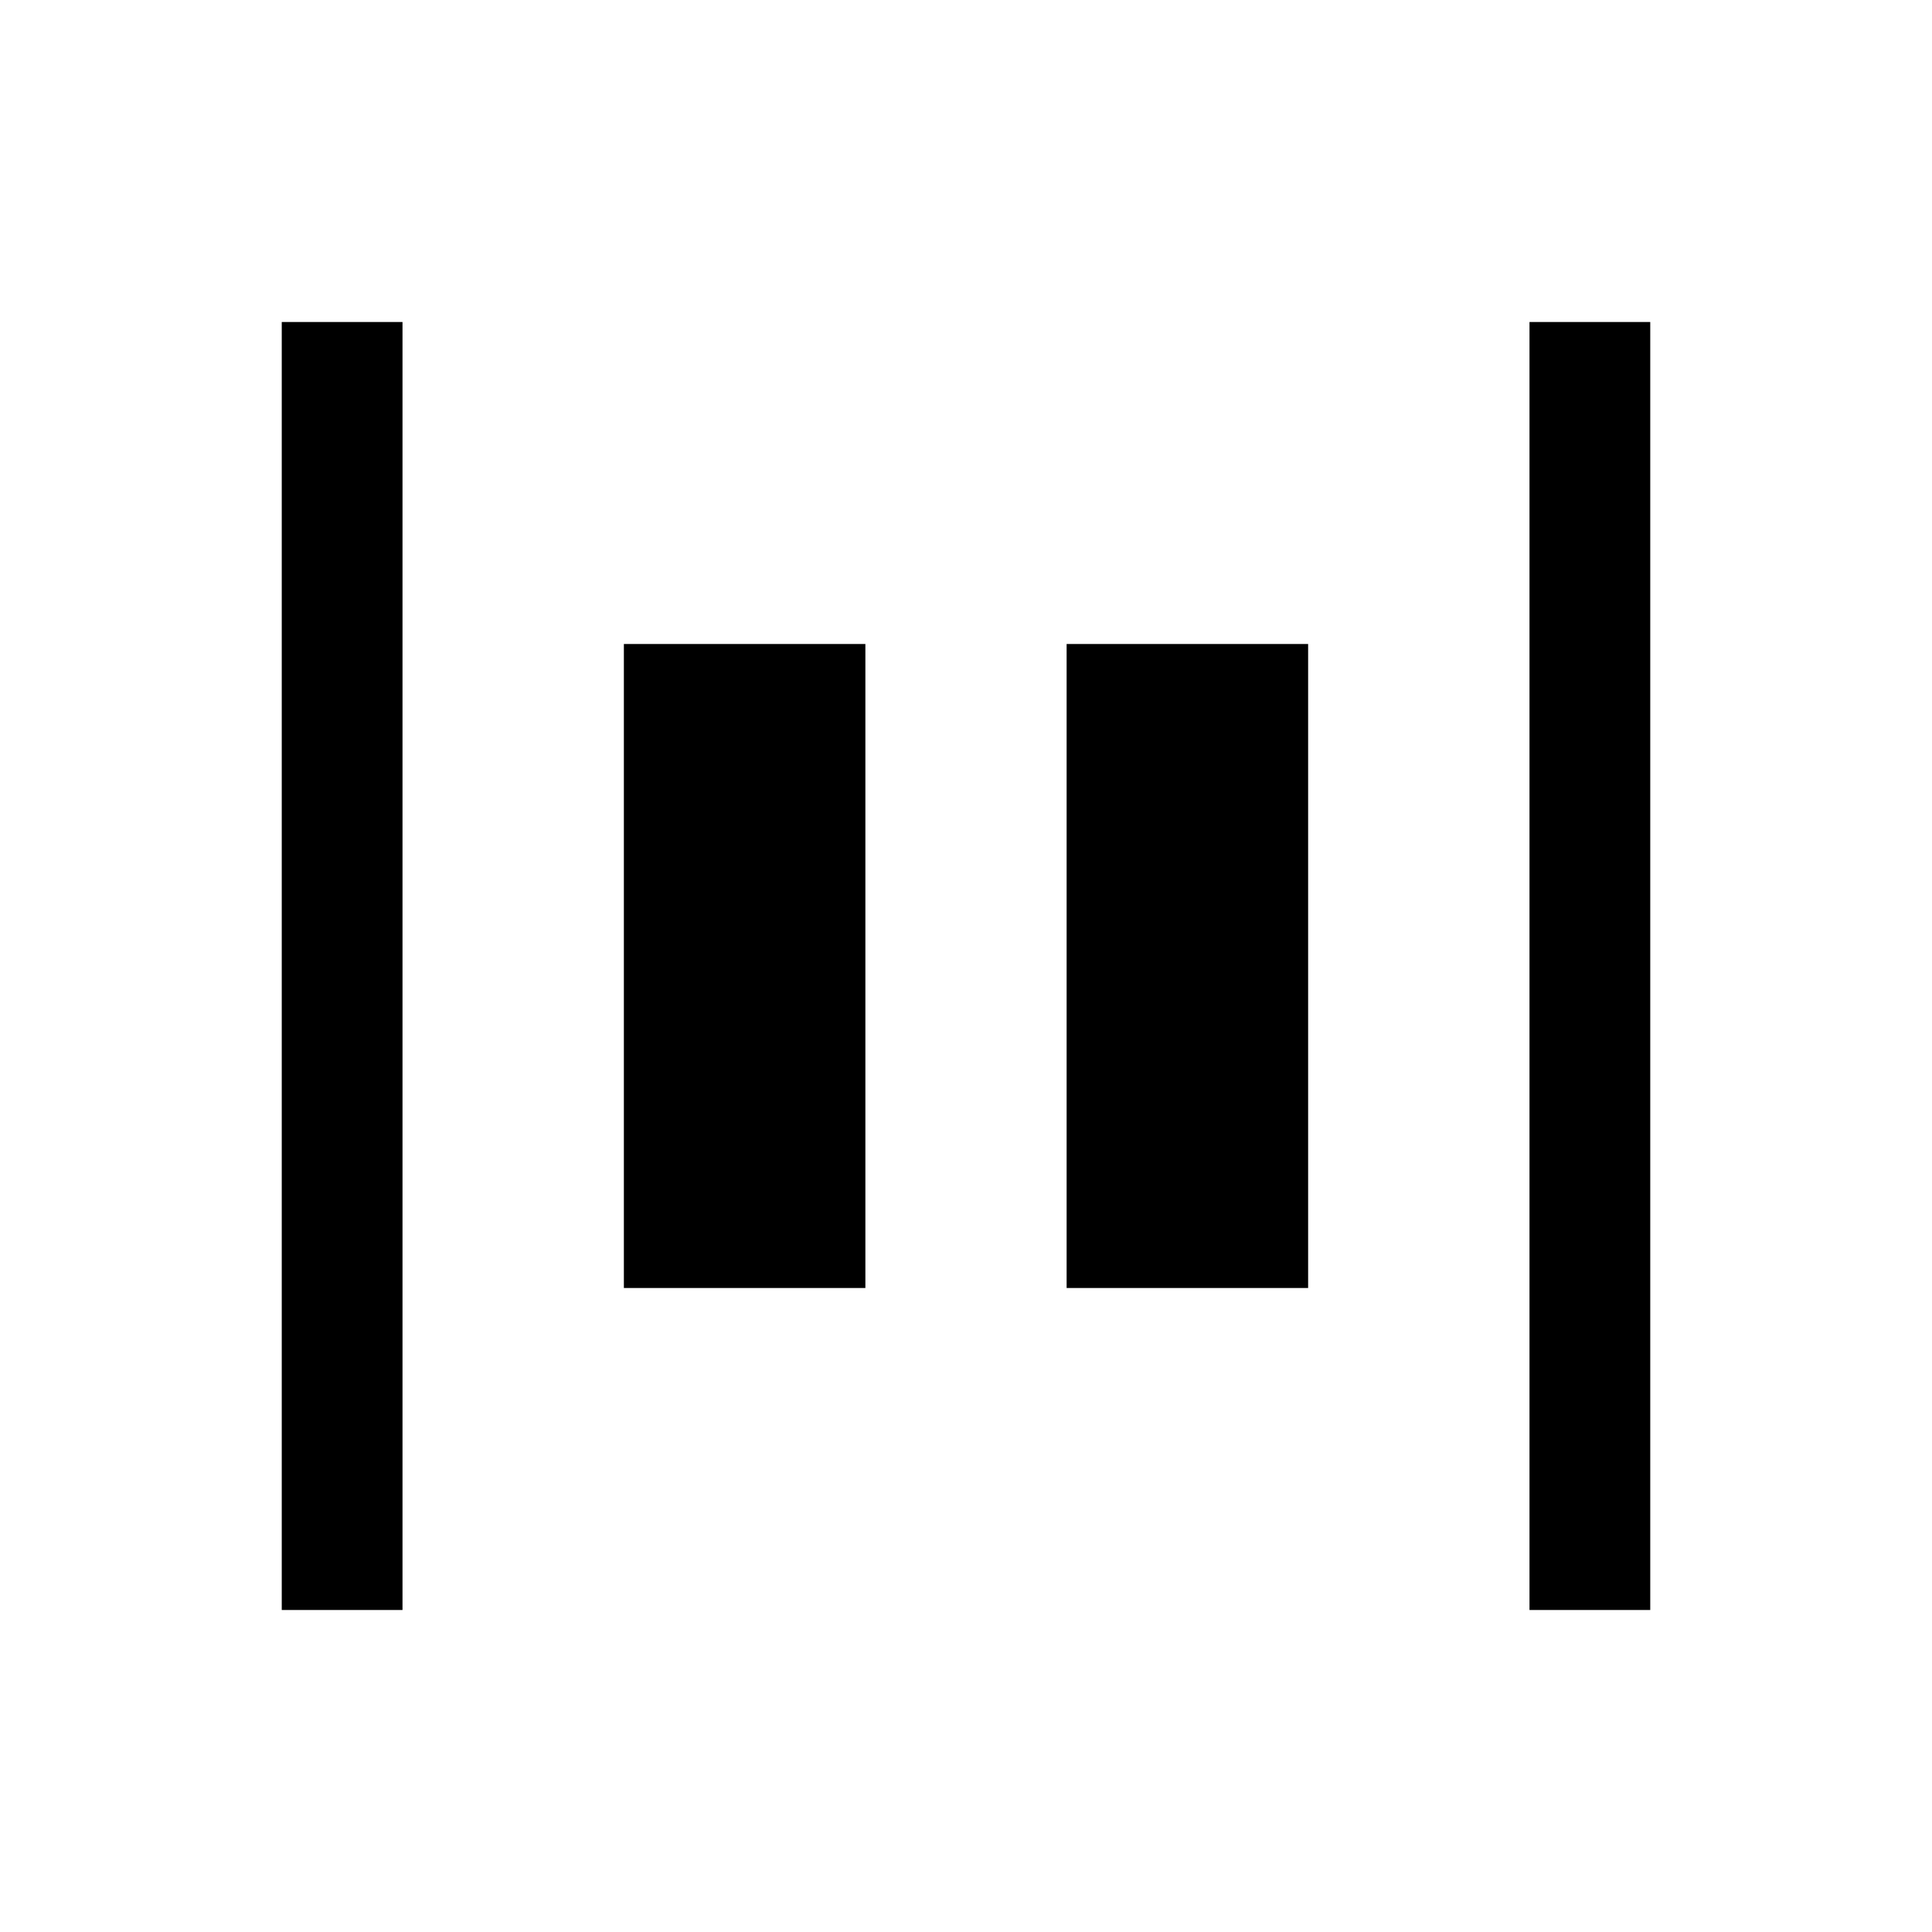
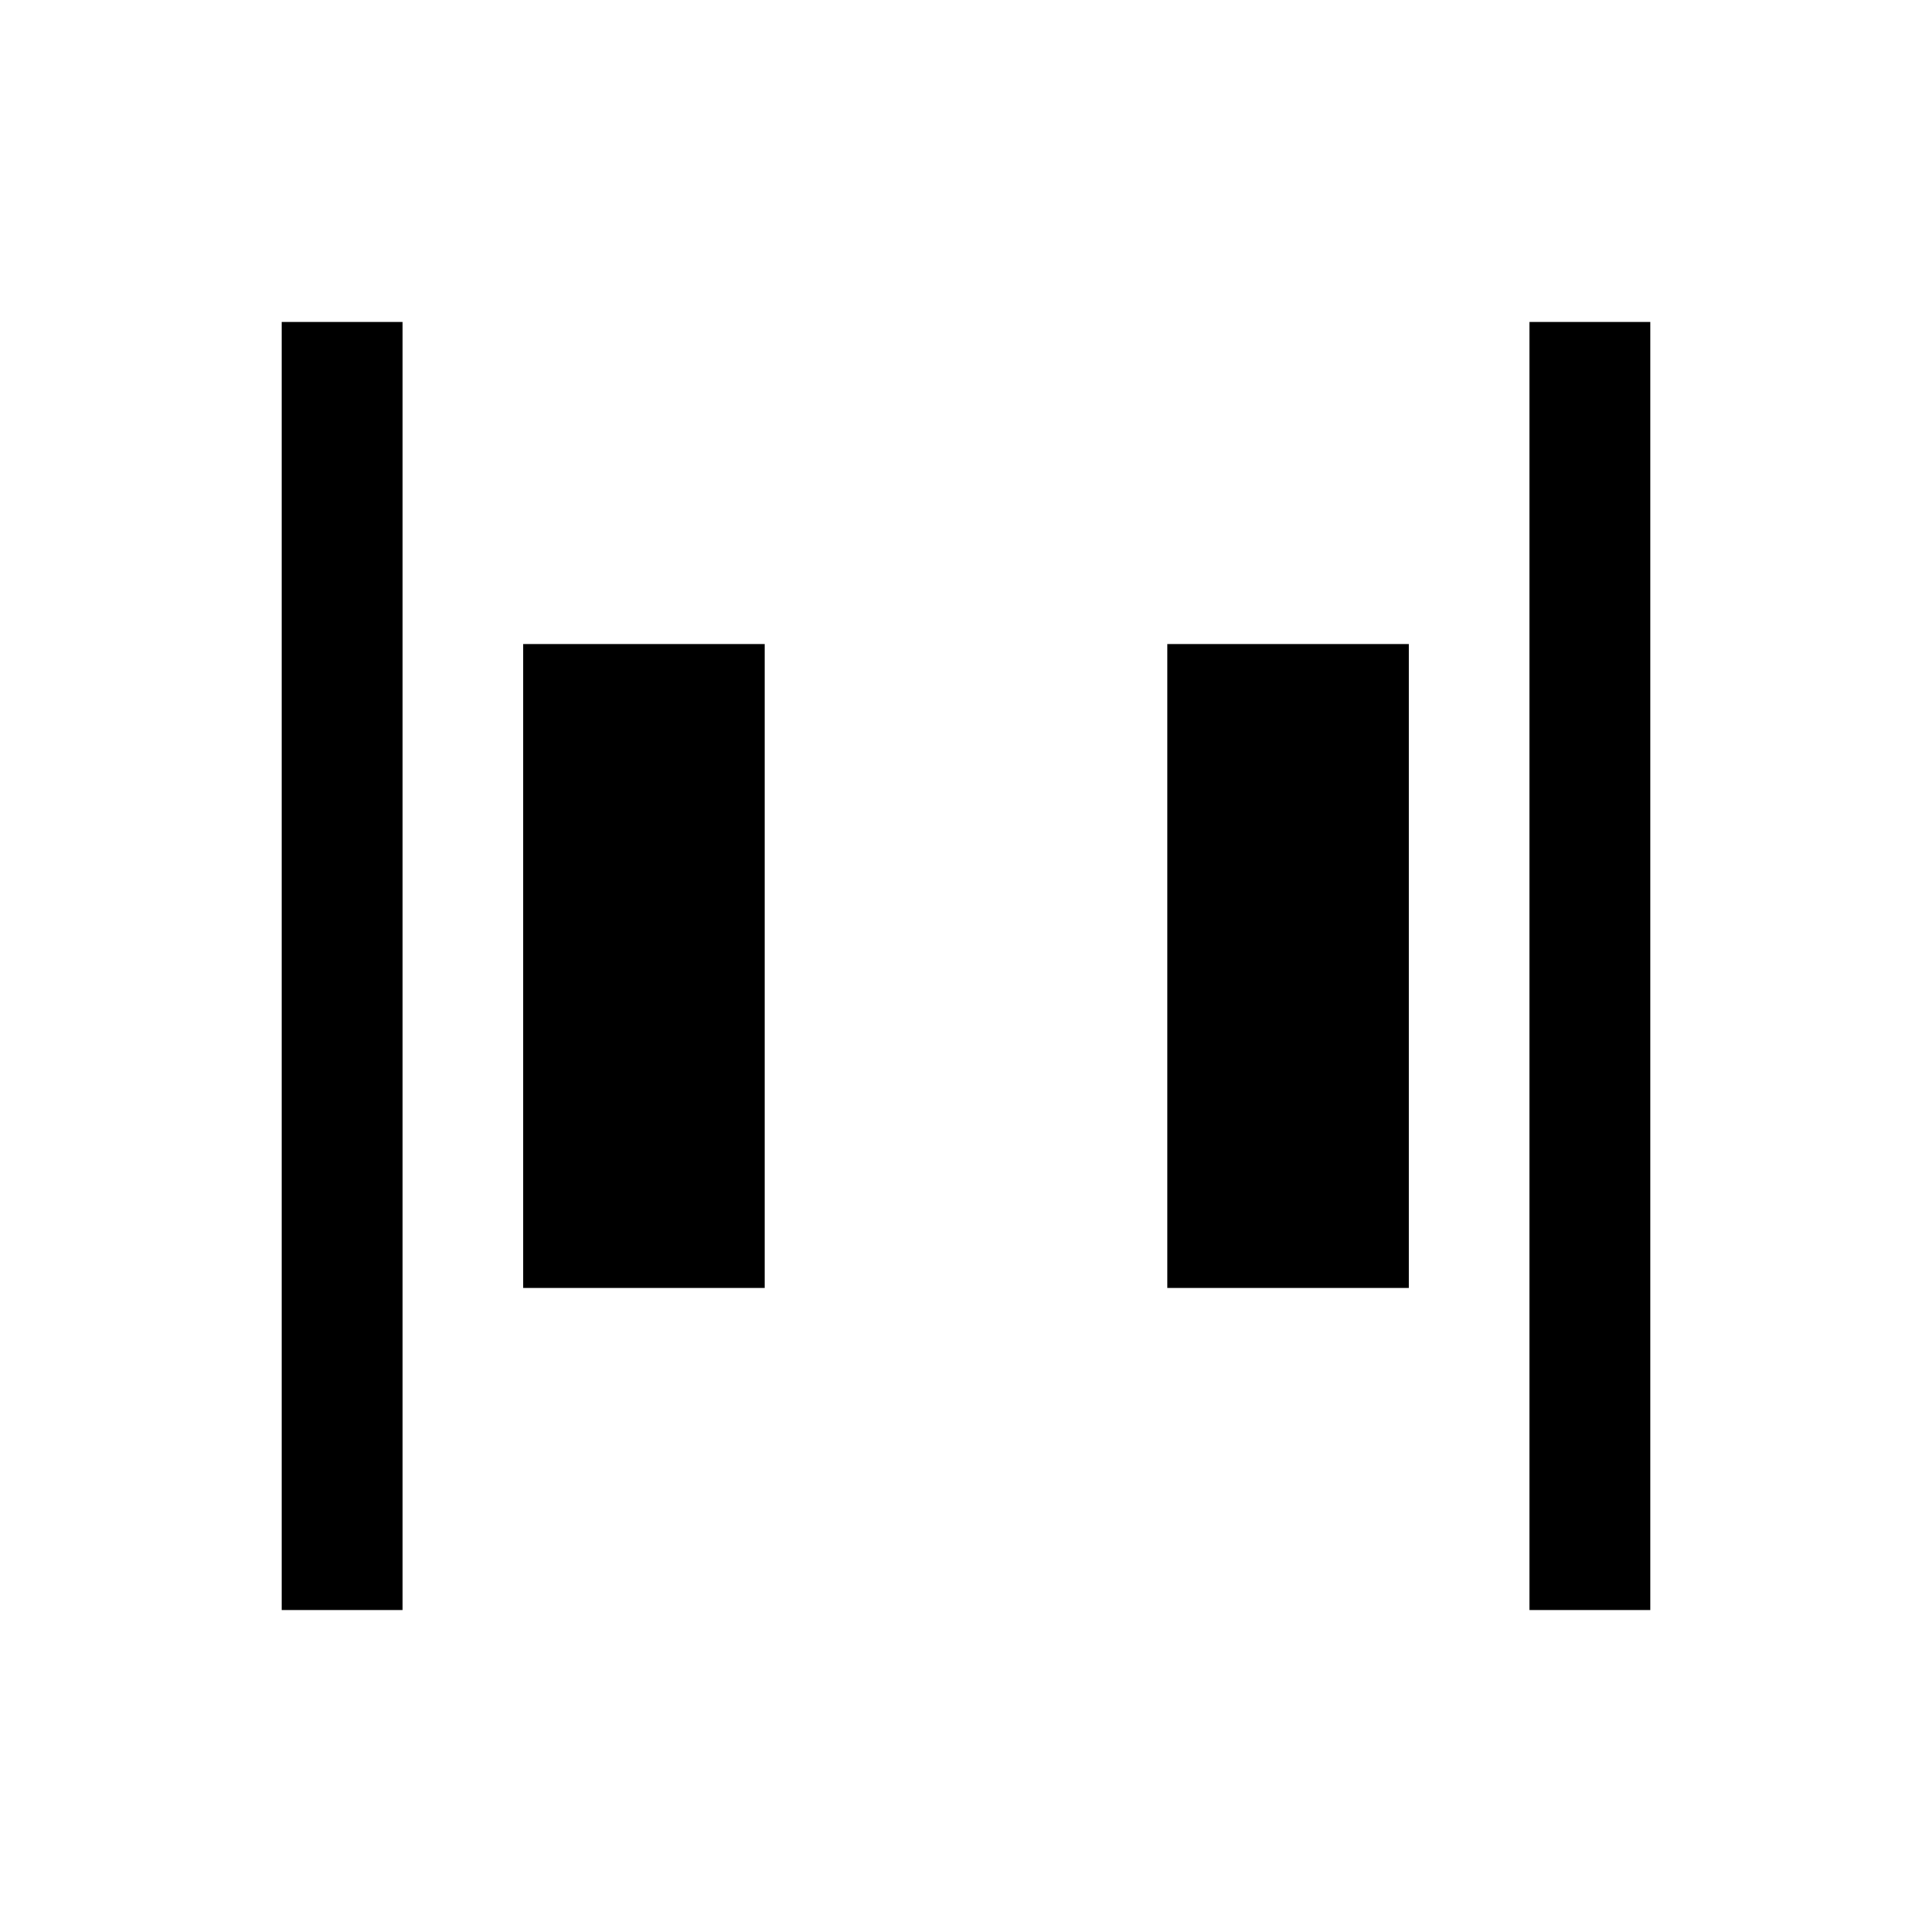
<svg xmlns="http://www.w3.org/2000/svg" viewBox="0 0 24 24" style="fill: none" stroke="currentColor" stroke-width="1.5">
-   <rect x="7.75" y="8" width="3" height="8" fill="currentColor" stroke="none" />
-   <rect x="13.25" y="8" width="3" height="8" fill="currentColor" stroke="none" />
+   <rect x="6.5" y="8" width="3" height="8" fill="currentColor" stroke="none" />
+   <rect x="14.5" y="8" width="3" height="8" fill="currentColor" stroke="none" />
  <path d="M4.25 4V20" vector-effect="non-scaling-stroke" />
  <path d="M19.75 4V20" vector-effect="non-scaling-stroke" />
</svg>
